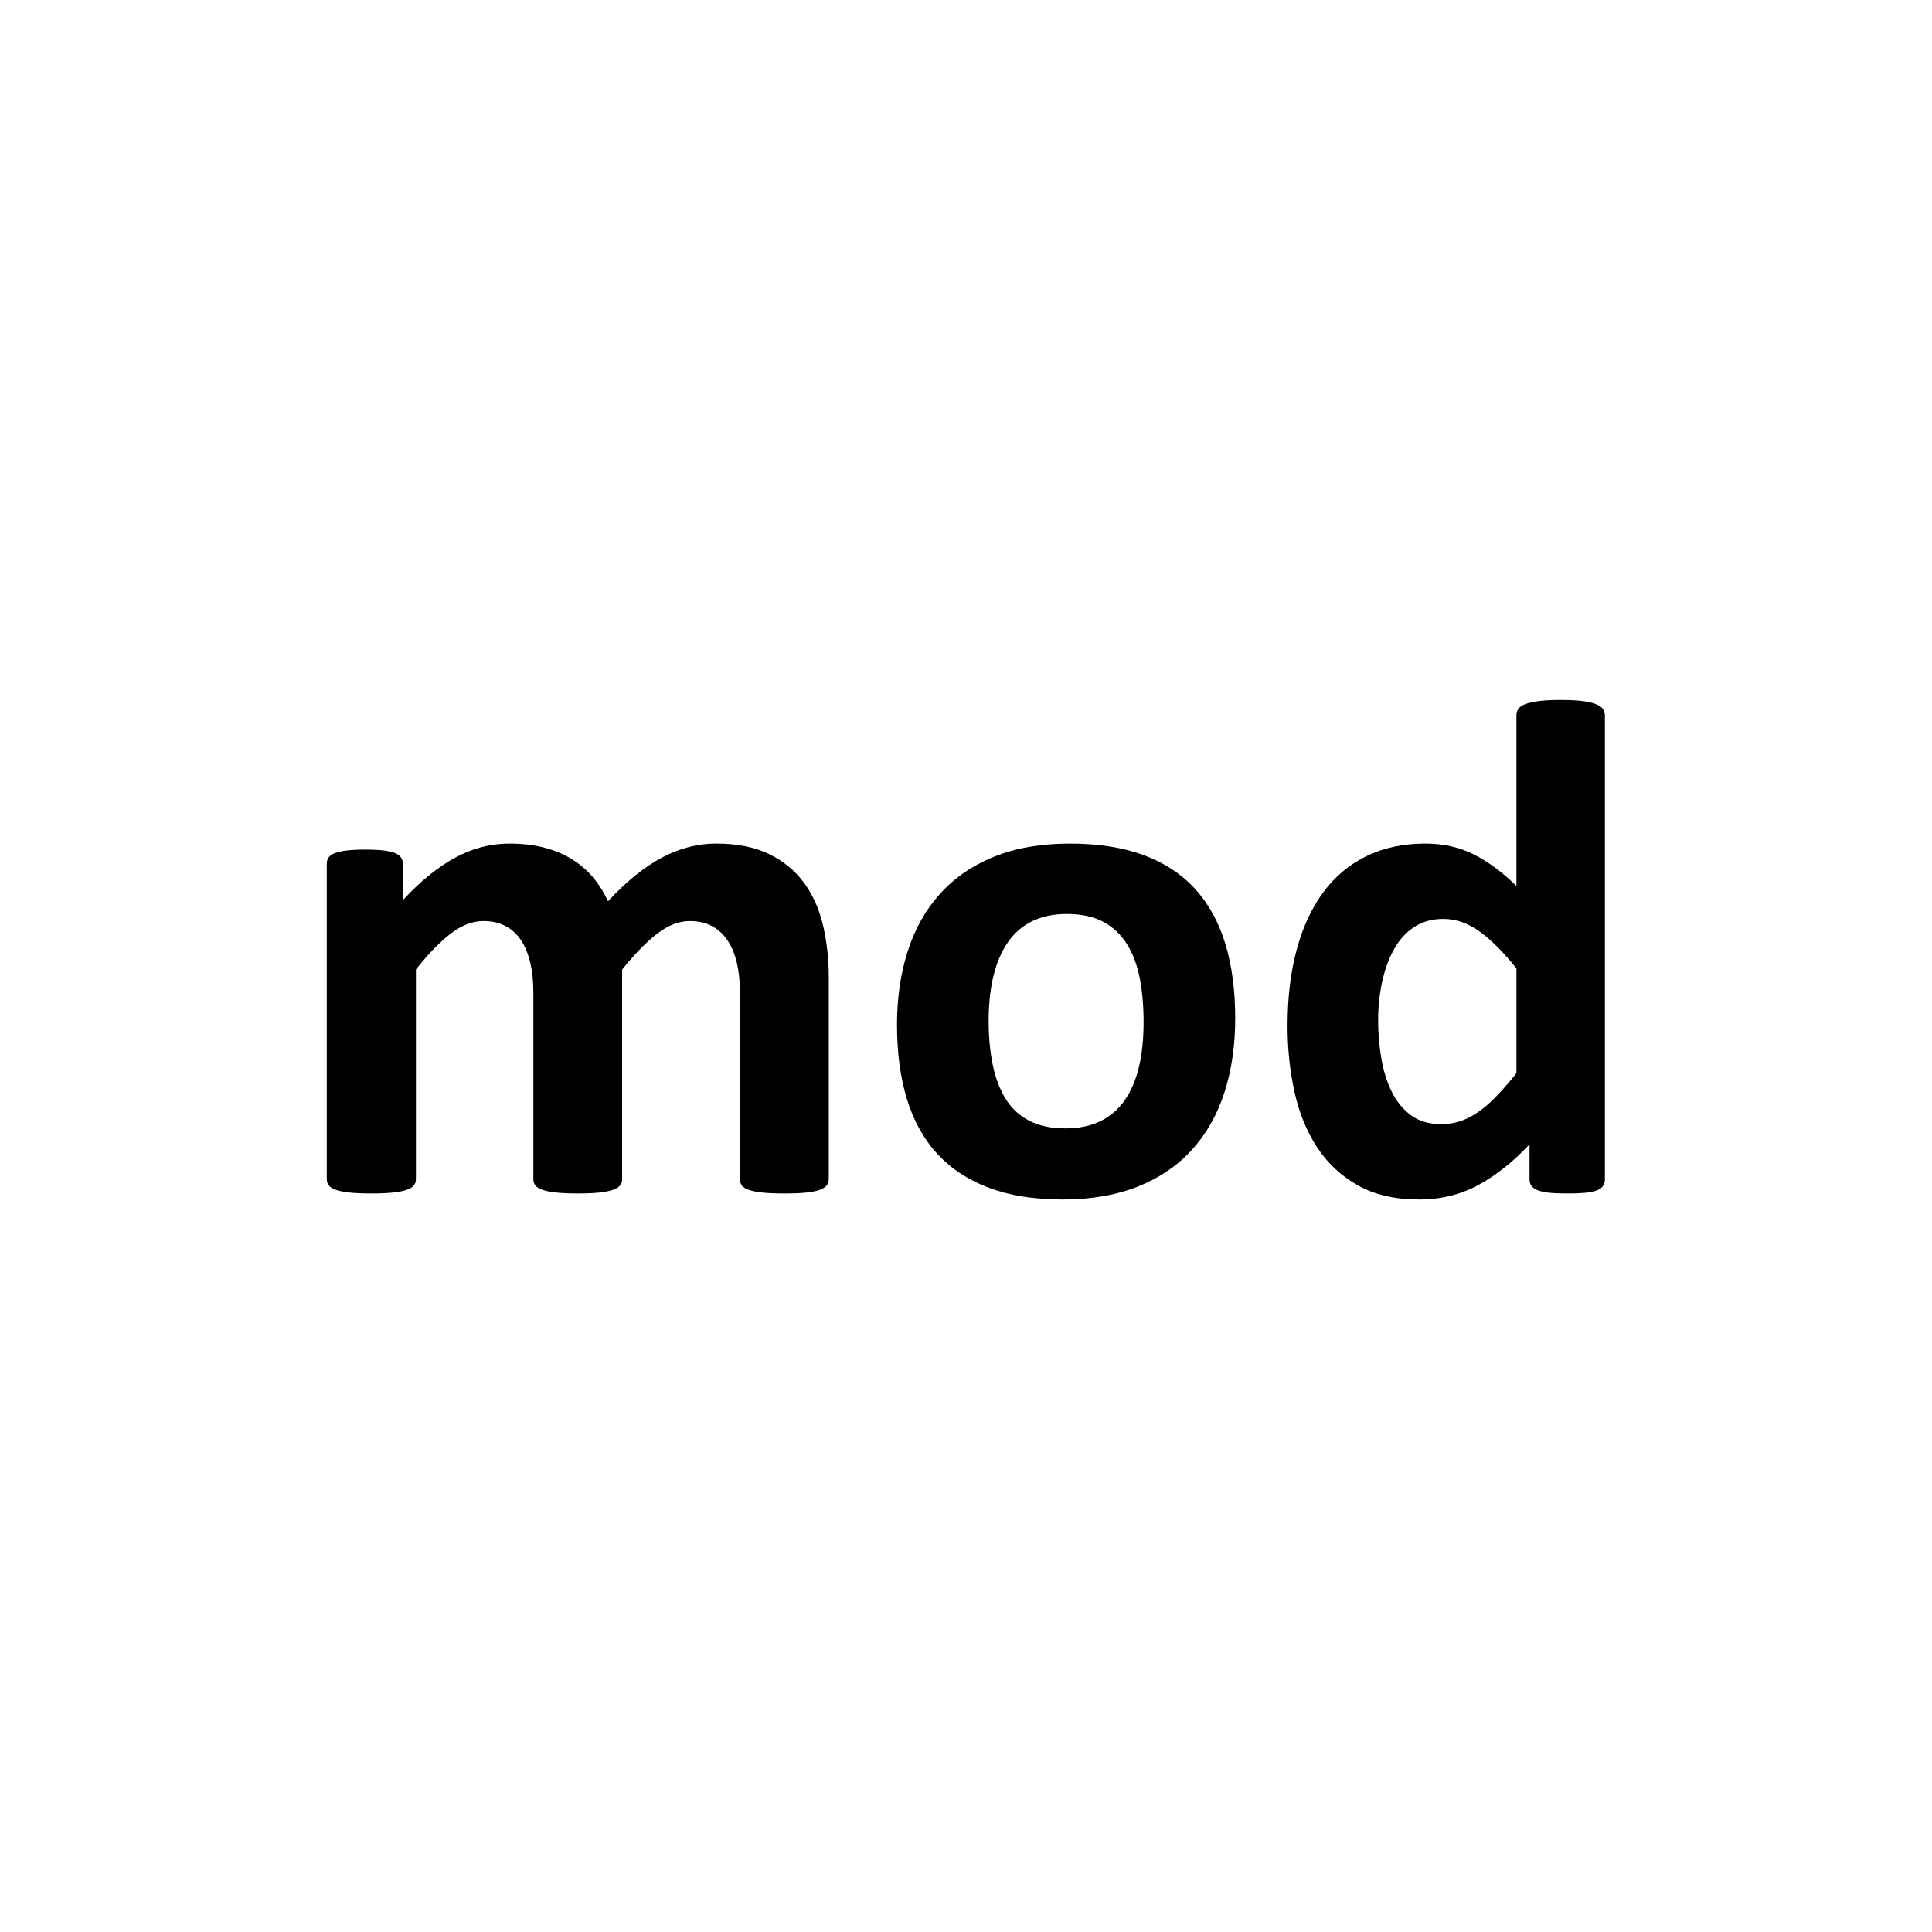
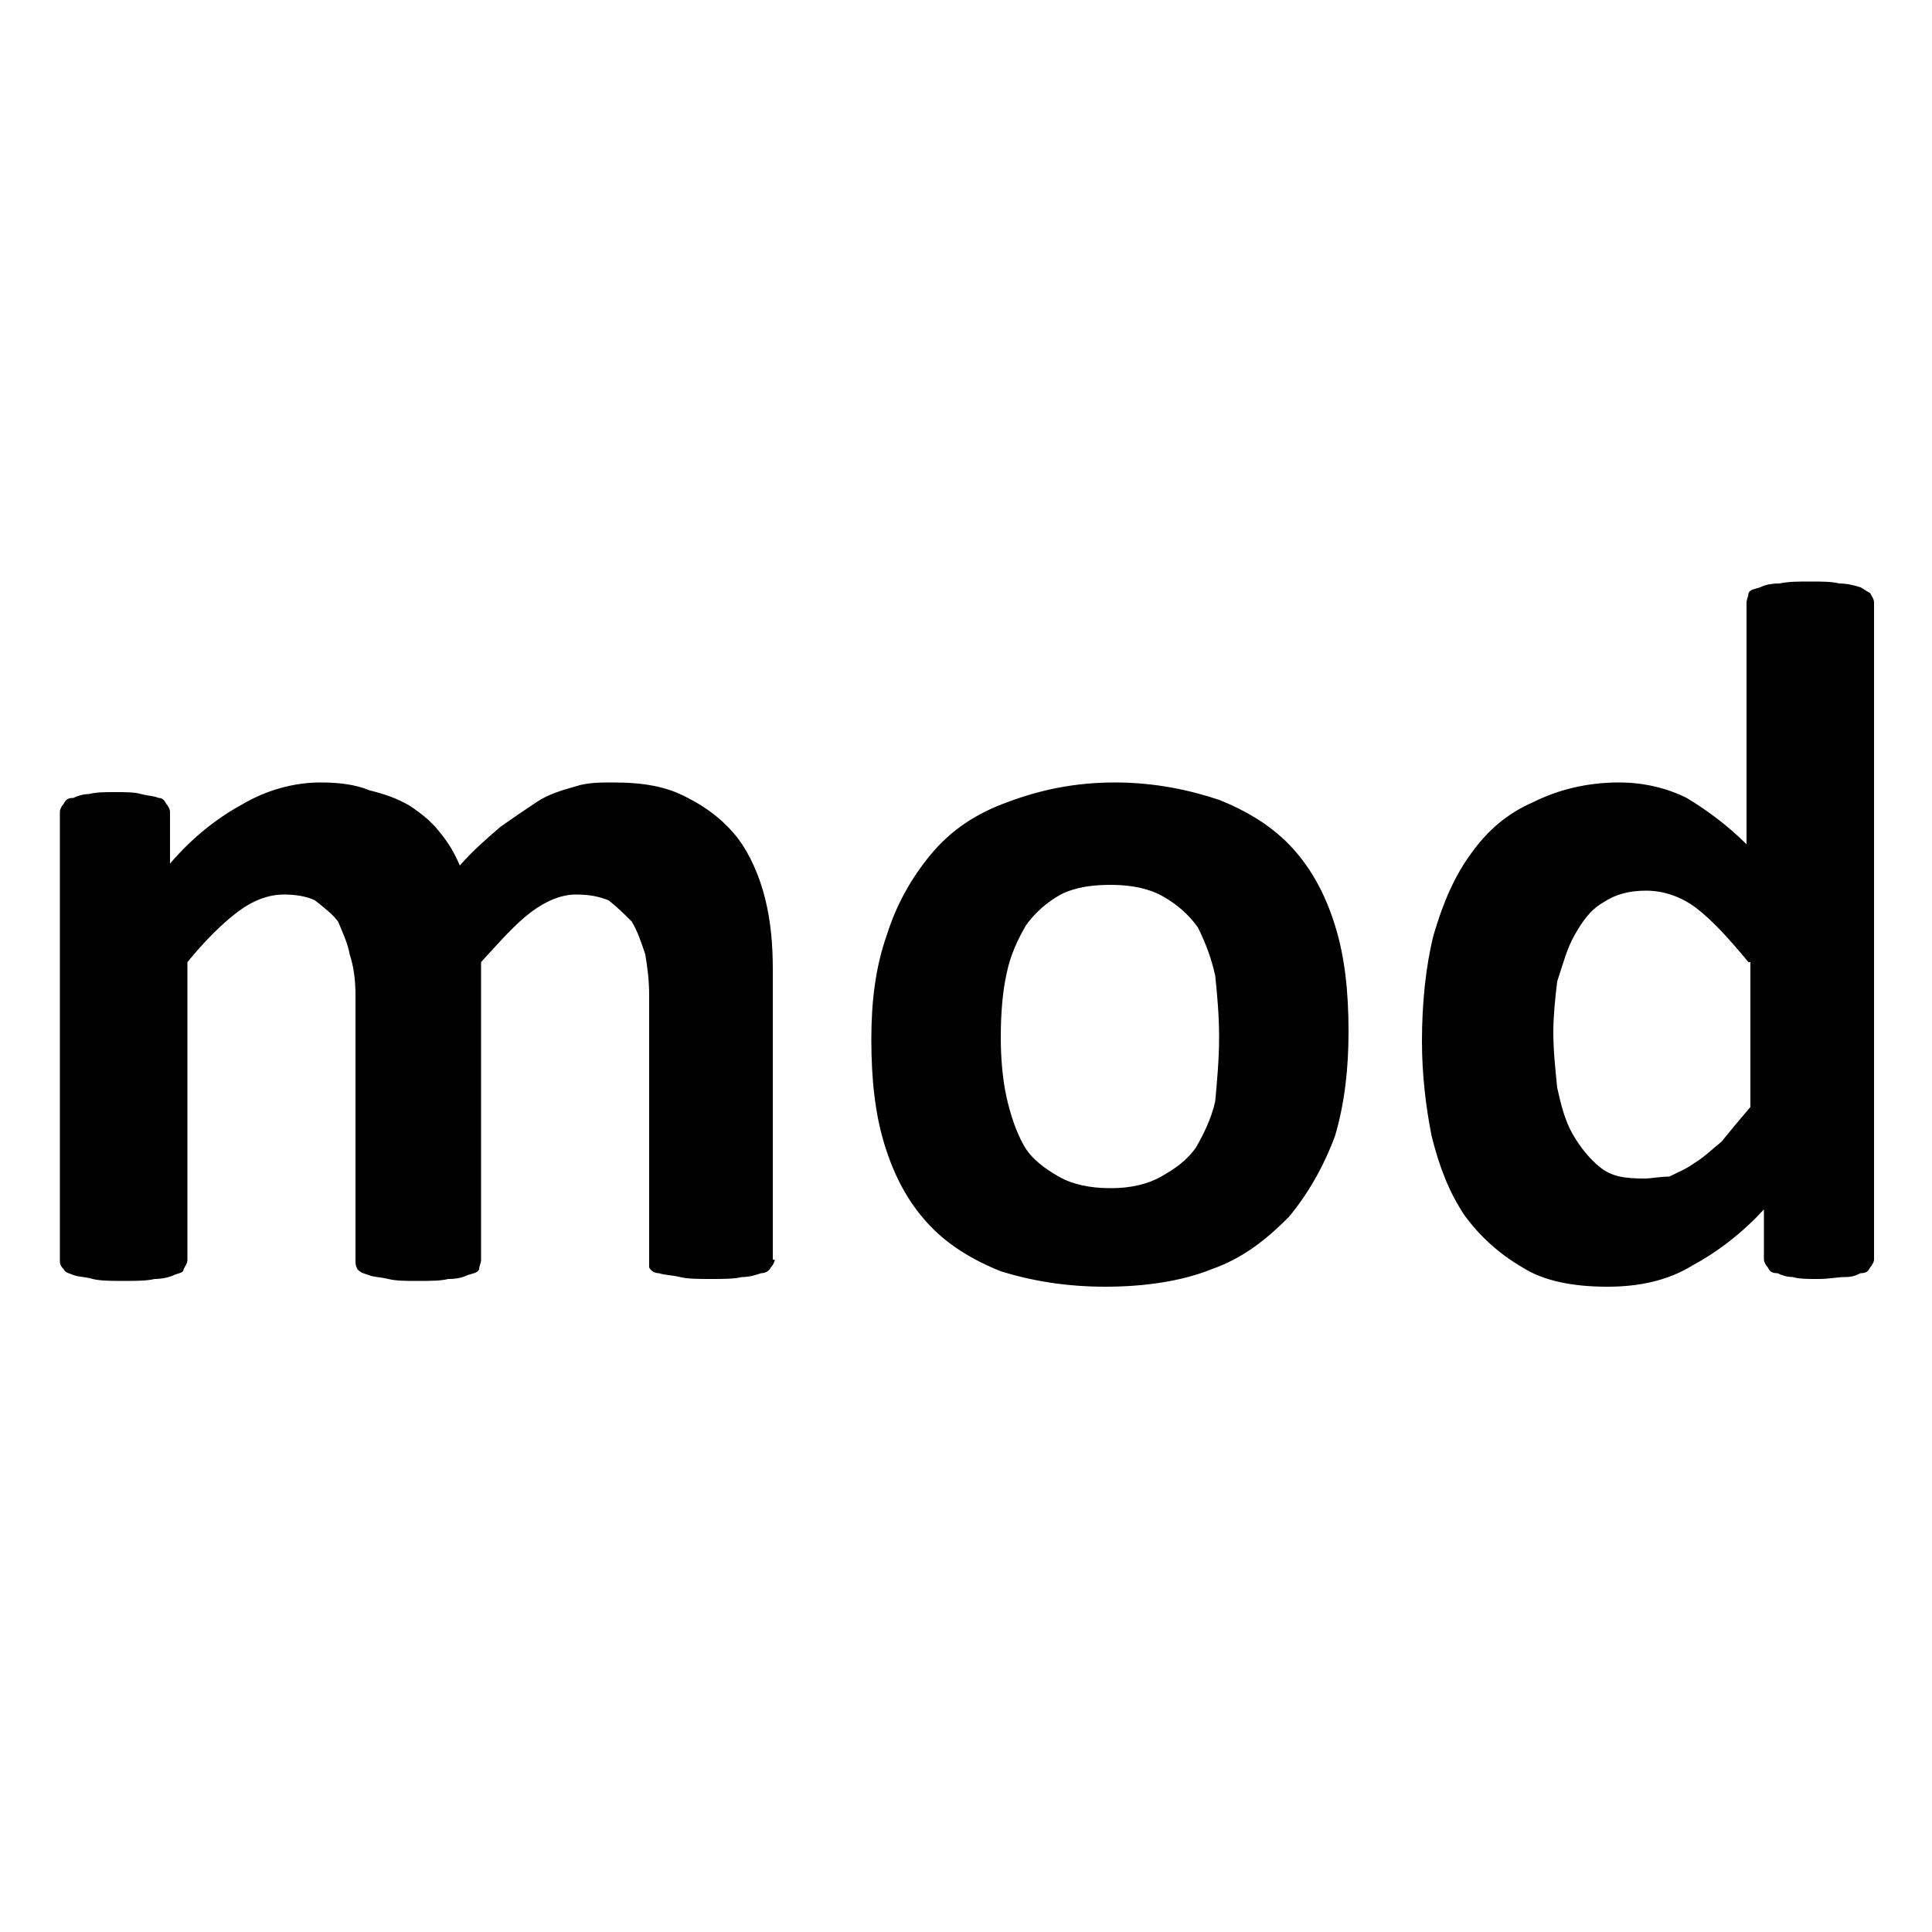
- <svg xmlns="http://www.w3.org/2000/svg" version="1.2" baseProfile="tiny" id="Laag_1" x="0px" y="0px" width="128px" height="128px" viewBox="0 0 128 128" overflow="inherit" xml:space="preserve">
-   <g>
-     <path d="M54.906,78.133c0,0.156-0.047,0.293-0.141,0.41s-0.25,0.215-0.469,0.293s-0.516,0.137-0.891,0.176s-0.852,0.059-1.43,0.059   c-0.594,0-1.078-0.02-1.453-0.059s-0.676-0.098-0.902-0.176s-0.383-0.176-0.469-0.293s-0.129-0.254-0.129-0.41V65.734   c0-0.703-0.066-1.344-0.199-1.922s-0.336-1.074-0.609-1.488s-0.617-0.734-1.031-0.961s-0.91-0.34-1.488-0.34   c-0.703,0-1.414,0.273-2.133,0.82s-1.5,1.344-2.344,2.391v13.898c0,0.156-0.047,0.293-0.141,0.41s-0.254,0.215-0.48,0.293   s-0.527,0.137-0.902,0.176s-0.844,0.059-1.406,0.059c-0.578,0-1.055-0.02-1.43-0.059s-0.676-0.098-0.902-0.176   s-0.387-0.176-0.48-0.293s-0.141-0.254-0.141-0.41V65.734c0-0.703-0.066-1.344-0.199-1.922s-0.332-1.074-0.598-1.488   s-0.609-0.734-1.031-0.961s-0.914-0.34-1.477-0.34c-0.719,0-1.438,0.273-2.156,0.82s-1.492,1.344-2.32,2.391v13.898   c0,0.156-0.047,0.293-0.141,0.41s-0.254,0.215-0.48,0.293s-0.527,0.137-0.902,0.176s-0.852,0.059-1.43,0.059   s-1.055-0.02-1.43-0.059s-0.676-0.098-0.902-0.176s-0.387-0.176-0.48-0.293s-0.141-0.254-0.141-0.41V57.227   c0-0.156,0.039-0.293,0.117-0.41s0.219-0.215,0.422-0.293s0.465-0.137,0.785-0.176s0.723-0.059,1.207-0.059   c0.5,0,0.914,0.02,1.242,0.059s0.582,0.098,0.762,0.176s0.309,0.176,0.387,0.293s0.117,0.254,0.117,0.41v2.414   c1.156-1.25,2.309-2.188,3.457-2.812s2.348-0.938,3.598-0.938c0.859,0,1.633,0.09,2.32,0.27s1.301,0.438,1.84,0.773   s1.004,0.738,1.395,1.207s0.719,0.992,0.984,1.57c0.625-0.672,1.238-1.25,1.84-1.734s1.195-0.879,1.781-1.184   s1.172-0.531,1.758-0.68s1.184-0.223,1.793-0.223c1.391,0,2.562,0.234,3.516,0.703s1.723,1.105,2.309,1.91s1.004,1.746,1.254,2.824   s0.375,2.219,0.375,3.422V78.133z" />
-     <path d="M81.836,67.469c0,1.781-0.234,3.406-0.703,4.875s-1.18,2.734-2.133,3.797s-2.148,1.883-3.586,2.461   s-3.117,0.867-5.039,0.867c-1.859,0-3.477-0.258-4.852-0.773s-2.516-1.266-3.422-2.25s-1.578-2.195-2.016-3.633   s-0.656-3.078-0.656-4.922c0-1.781,0.238-3.41,0.715-4.887s1.191-2.742,2.145-3.797s2.145-1.871,3.574-2.449   s3.105-0.867,5.027-0.867c1.875,0,3.5,0.254,4.875,0.762s2.512,1.254,3.41,2.238s1.566,2.195,2.004,3.633   S81.836,65.609,81.836,67.469z M75.766,67.703c0-1.031-0.082-1.98-0.246-2.848s-0.441-1.621-0.832-2.262s-0.91-1.141-1.559-1.5   s-1.465-0.539-2.449-0.539c-0.875,0-1.641,0.16-2.297,0.48s-1.195,0.789-1.617,1.406s-0.738,1.359-0.949,2.227   S65.5,66.523,65.5,67.633c0,1.031,0.086,1.98,0.258,2.848s0.449,1.621,0.832,2.262s0.902,1.137,1.559,1.488   s1.469,0.527,2.438,0.527c0.891,0,1.664-0.16,2.32-0.48s1.195-0.785,1.617-1.395s0.734-1.348,0.938-2.215   S75.766,68.812,75.766,67.703z" />
-     <path d="M106.328,78.133c0,0.172-0.039,0.316-0.117,0.434s-0.211,0.215-0.398,0.293s-0.441,0.133-0.762,0.164   s-0.715,0.047-1.184,0.047c-0.5,0-0.906-0.016-1.219-0.047s-0.566-0.086-0.762-0.164s-0.336-0.176-0.422-0.293   s-0.129-0.262-0.129-0.434v-2.32c-1.078,1.156-2.207,2.055-3.387,2.695s-2.488,0.961-3.926,0.961c-1.594,0-2.941-0.309-4.043-0.926   s-2-1.449-2.695-2.496s-1.199-2.27-1.512-3.668s-0.469-2.871-0.469-4.418c0-1.859,0.199-3.531,0.598-5.016s0.98-2.75,1.746-3.797   s1.719-1.852,2.859-2.414s2.453-0.844,3.938-0.844c1.172,0,2.234,0.238,3.188,0.715s1.898,1.176,2.836,2.098v-11.32   c0-0.156,0.043-0.297,0.129-0.422s0.242-0.23,0.469-0.316s0.527-0.152,0.902-0.199s0.852-0.07,1.43-0.07s1.055,0.023,1.43,0.07   s0.672,0.113,0.891,0.199s0.375,0.191,0.469,0.316s0.141,0.266,0.141,0.422V78.133z M100.469,64.164   c-0.844-1.062-1.652-1.875-2.426-2.438s-1.582-0.844-2.426-0.844c-0.766,0-1.426,0.191-1.98,0.574s-1,0.895-1.336,1.535   s-0.586,1.355-0.75,2.145s-0.246,1.598-0.246,2.426c0,0.875,0.07,1.727,0.211,2.555s0.371,1.566,0.691,2.215   s0.746,1.168,1.277,1.559s1.203,0.586,2.016,0.586c0.406,0,0.801-0.059,1.184-0.176s0.773-0.309,1.172-0.574   s0.809-0.613,1.23-1.043s0.883-0.957,1.383-1.582V64.164z" />
-   </g>
+ <svg xmlns="http://www.w3.org/2000/svg" width="1000" height="1000" viewBox="0 0 1000 1000">
+   <path d="M401,652C401,653,400,655,399,656C398,658,396,659,394,659C391,660,388,661,384,661C380,662,374,662,368,662C362,662,356,662,352,661C348,660,344,660,341,659C339,659,337,658,336,656C336,655,336,654,336,652V515C336,507,335,500,334,494C332,488,330,482,327,477C323,473,320,470,315,466C310,464,305,463,298,463C291,463,283,466,275,472C267,478,259,487,249,498V652C249,654,248,655,248,657C247,659,245,659,242,660C240,661,237,662,232,662C228,663,223,663,216,663C210,663,205,663,201,662C197,661,193,661,191,660C188,659,187,659,185,657C184,655,184,654,184,652V515C184,507,183,500,181,494C180,488,177,482,175,477C172,473,168,470,163,466C159,464,153,463,147,463C139,463,131,466,123,472C115,478,106,487,97,498V652C97,654,96,655,95,657C95,659,92,659,90,660C88,661,84,662,80,662C76,663,70,663,64,663C58,663,52,663,48,662C45,661,41,661,38,660C36,659,34,659,33,657C31,655,31,654,31,652V420C31,419,32,417,33,416C34,414,35,413,38,413C40,412,43,411,46,411C50,410,54,410,59,410C65,410,70,410,73,411C77,412,80,412,82,413C84,413,85,414,86,416C87,417,88,419,88,420V447C100,433,113,423,126,416C138,409,152,405,166,405C175,405,184,406,191,409C199,411,205,413,212,417C218,421,223,425,227,430C232,436,235,441,238,448C245,440,252,434,259,428C266,423,272,419,278,415C284,411,291,409,298,407C304,405,311,405,317,405C333,405,345,407,356,413C366,418,375,425,382,434C388,442,393,453,396,465C399,477,400,489,400,502V652zM698,534C698,553,696,571,691,588C685,604,677,618,667,630C656,641,644,651,627,657C612,663,593,666,572,666C552,666,534,663,518,658C503,652,490,644,480,633C470,622,463,609,458,593C453,577,451,559,451,538C451,519,453,501,459,484C464,468,472,454,482,442C492,430,505,421,522,415C538,409,556,405,577,405C598,405,616,409,631,414C646,420,659,428,669,439C679,450,686,463,691,479C696,495,698,513,698,534zM631,537C631,525,630,515,629,505C627,496,624,488,620,480C615,473,609,468,602,464C595,460,586,458,575,458C566,458,557,459,549,463C542,467,536,472,531,479C527,486,523,494,521,504C519,513,518,524,518,537C518,548,519,559,521,568C523,577,526,586,530,593C534,600,541,605,548,609C555,613,564,615,575,615C585,615,594,613,601,609C608,605,614,601,619,594C623,587,627,579,629,570C630,559,631,548,631,537zM970,652C970,653,969,655,968,656C967,658,966,659,963,659C961,660,959,661,955,661C951,661,947,662,941,662C936,662,931,662,928,661C925,661,922,660,920,659C917,659,916,658,915,656C914,655,913,653,913,652V626C902,638,889,648,876,655C863,663,848,666,832,666C814,666,799,663,788,656C776,649,766,640,758,629C750,617,745,604,741,588C738,573,736,556,736,539C736,519,738,500,742,484C747,467,753,453,762,441C770,430,780,421,794,415C806,409,821,405,838,405C851,405,863,408,873,413C883,419,894,427,904,437V312C904,310,905,309,905,307C906,305,908,305,911,304C913,303,916,302,921,302C926,301,930,301,937,301C943,301,948,301,952,302C956,302,960,303,963,304C965,305,966,306,968,307C969,309,970,310,970,312V652zM905,498C895,486,887,477,878,470C870,464,861,461,852,461C843,461,836,463,830,467C823,471,819,477,815,484C811,491,809,499,806,508C805,516,804,526,804,534C804,544,805,553,806,563C808,572,810,580,814,587C818,594,823,600,828,604C834,609,841,610,851,610C855,610,859,609,864,609C868,607,873,605,877,602C882,599,886,595,891,591C895,586,900,580,906,573V498z" />
</svg>
